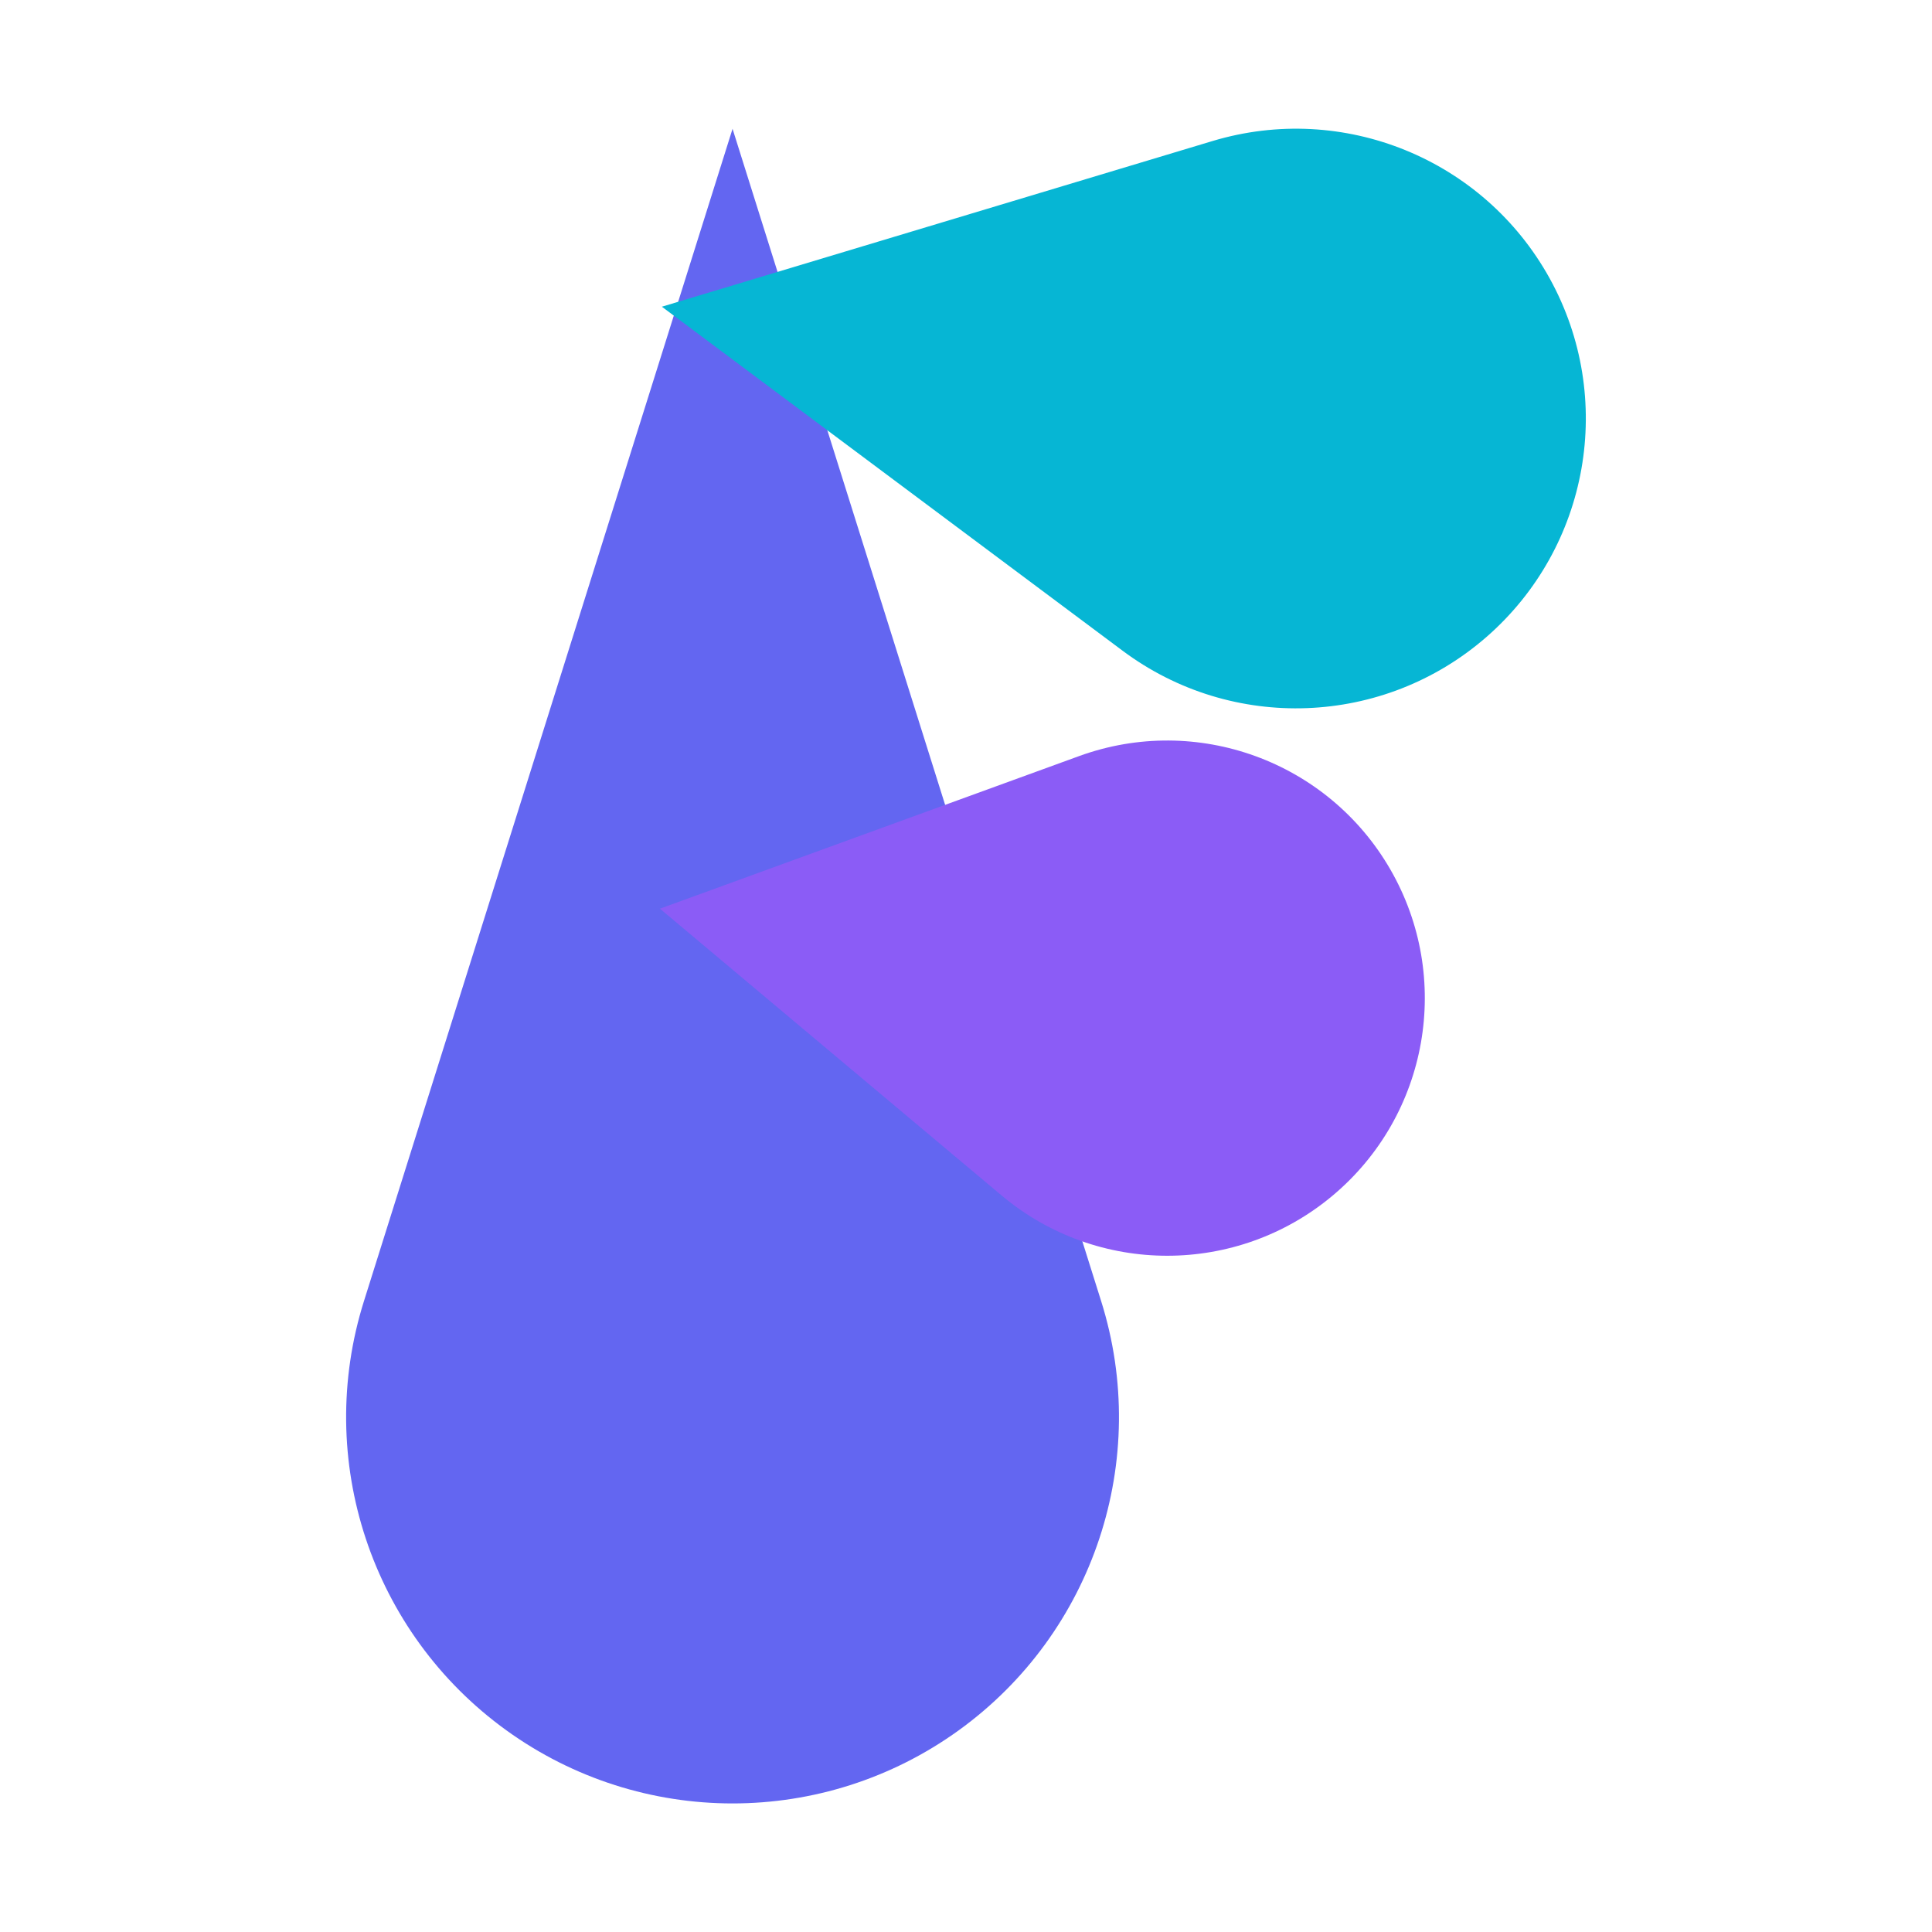
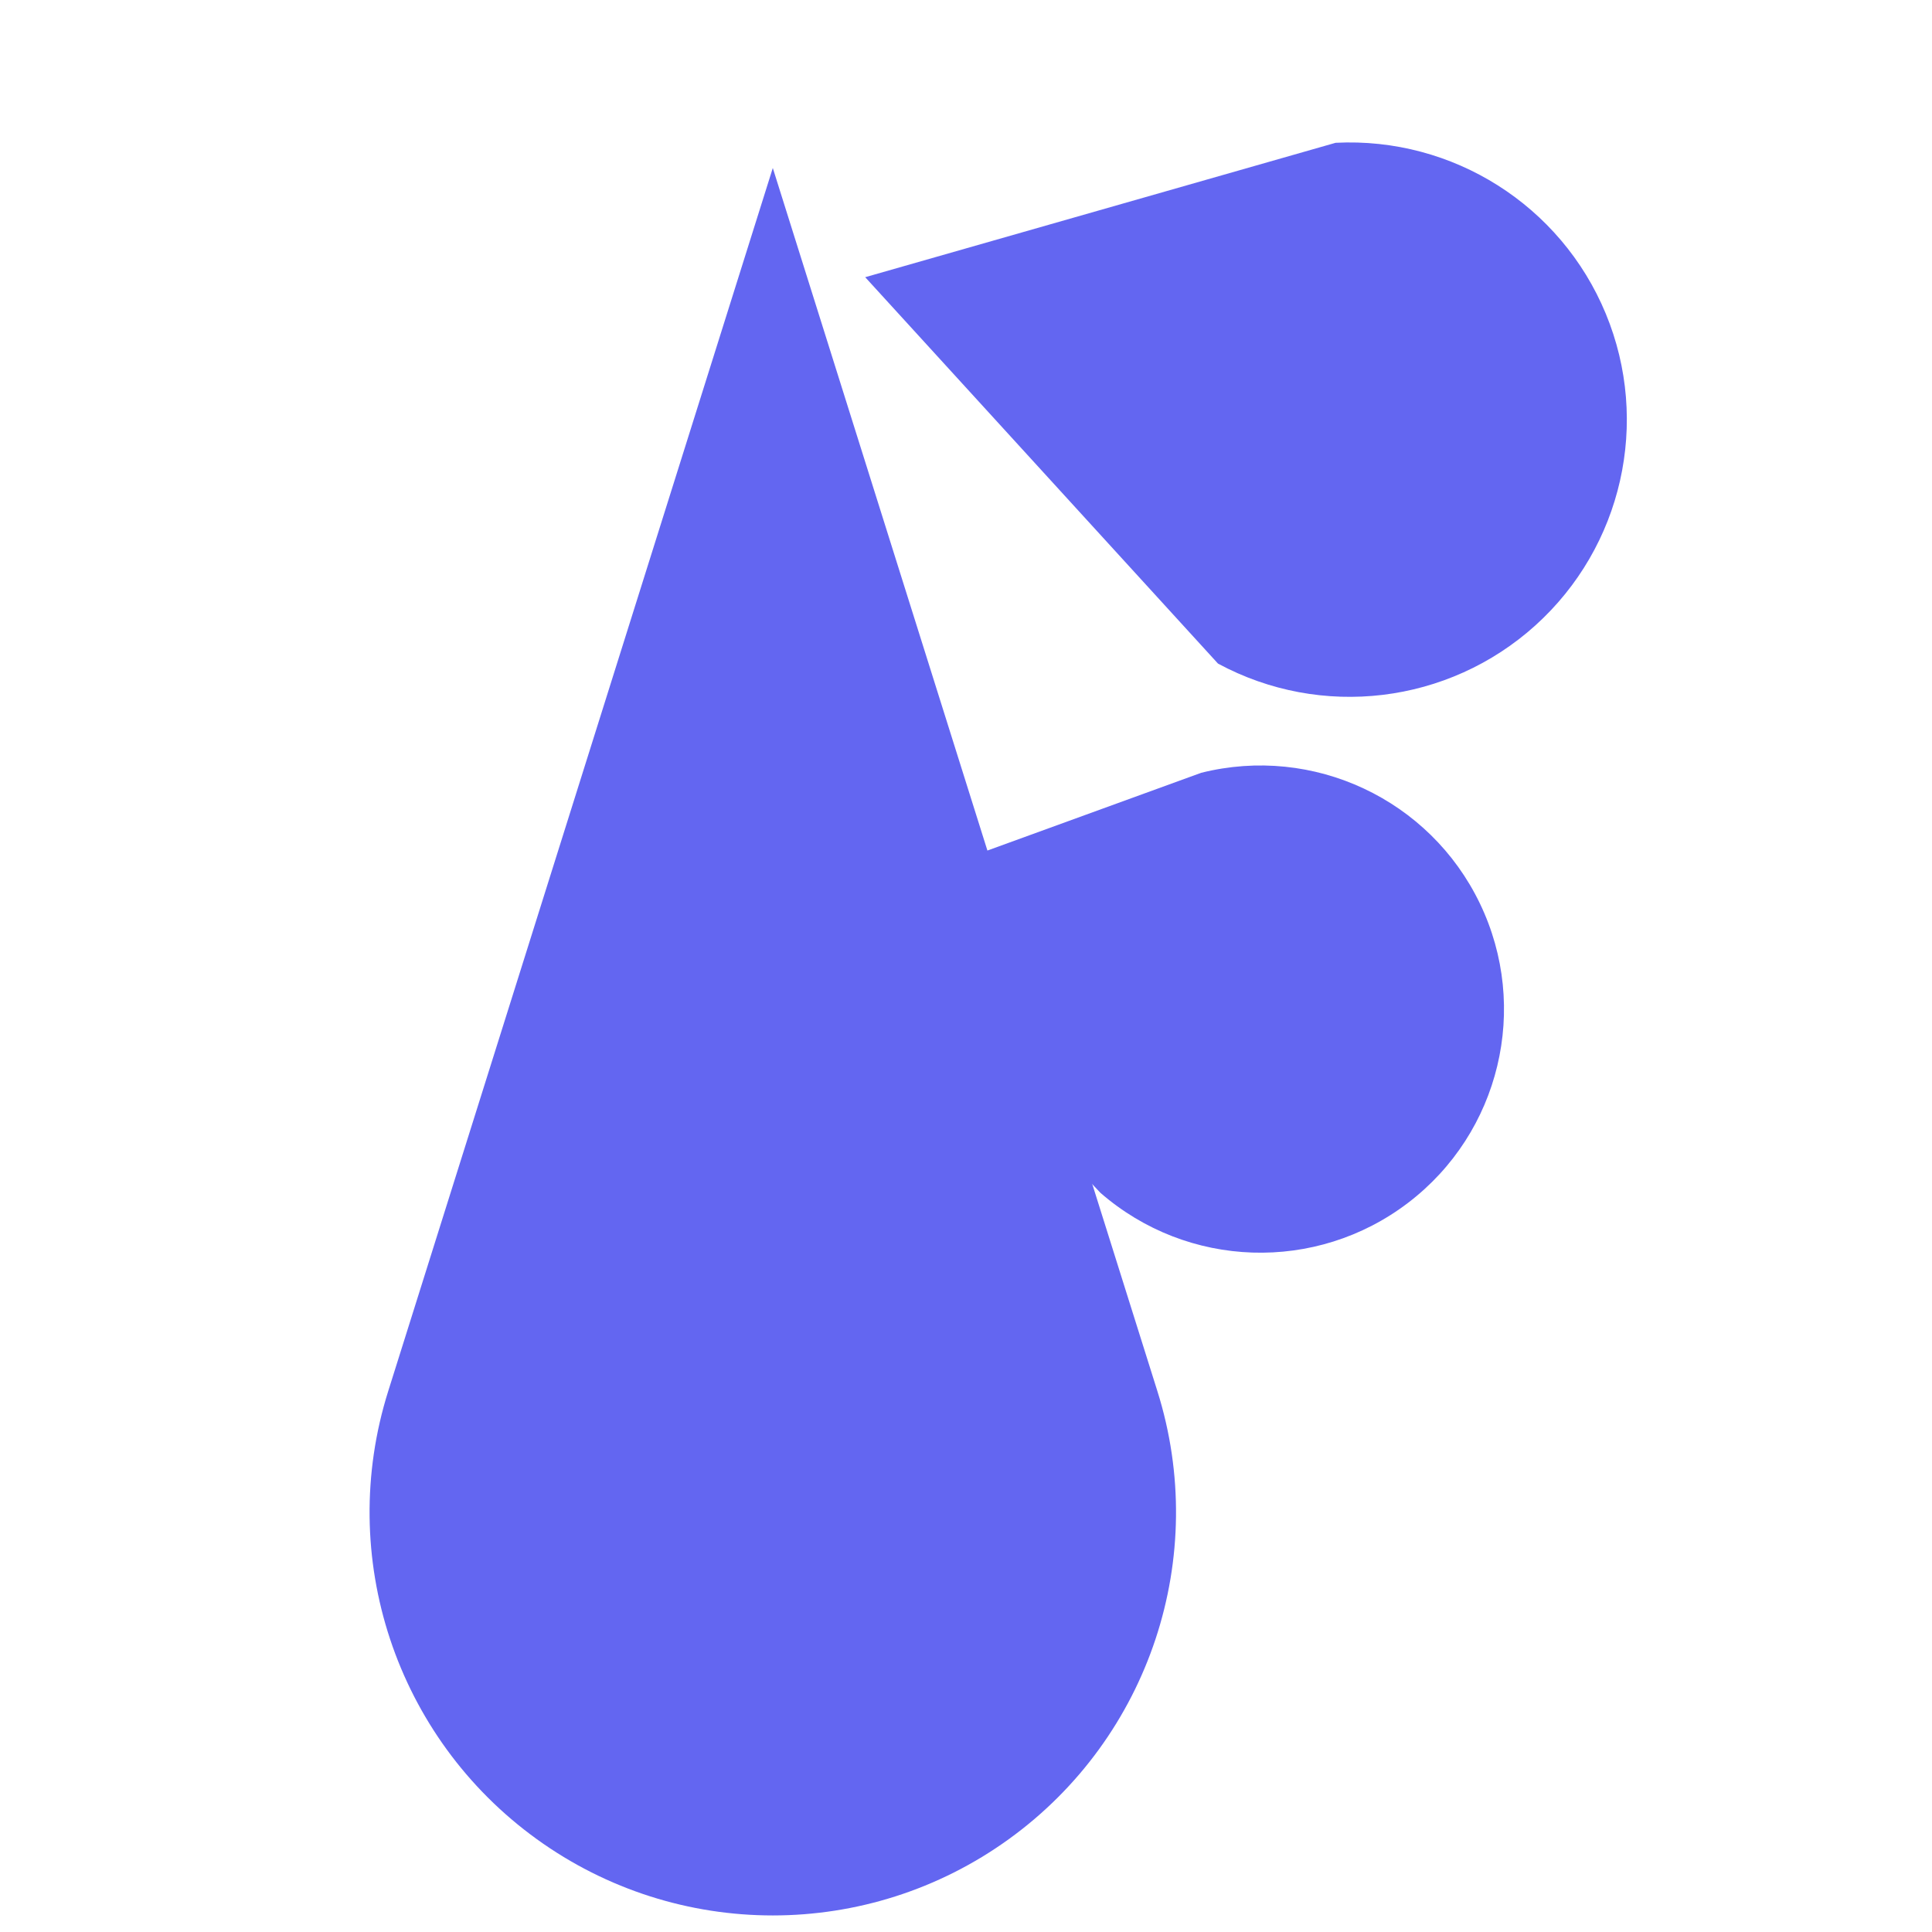
- <svg xmlns="http://www.w3.org/2000/svg" viewBox="-0.5 4 120 120" width="120" height="120" role="img" aria-label="Flowly">
+ <svg xmlns="http://www.w3.org/2000/svg" viewBox="-1 2 115 115" width="115" height="115" role="img" aria-label="Flowly">
  <path d="M45 12 L67.89 84.8 A24 24 0 1 1 22.11 84.8 Z" fill="#6366f1" />
-   <path d="M40.61 23.05 L74.81 12.76 A18 18 0 1 1 69.23 44.42 Z" fill="#06b6d4" />
-   <path d="M40.49 60.44 L66.53 50.96 A16 16 0 1 1 61.72 78.26 Z" fill="#8b5cf6" />
+   <path d="M50.5 18.5 L78.5 10.5 A16.5 16.5 0 1 1 71.5 41.5 Z" fill="#6366f1" />
+   <path d="M48.5 56 L70.5 48 A14.5 14.5 0 1 1 64.5 73 Z" fill="#6366f1" />
</svg>
